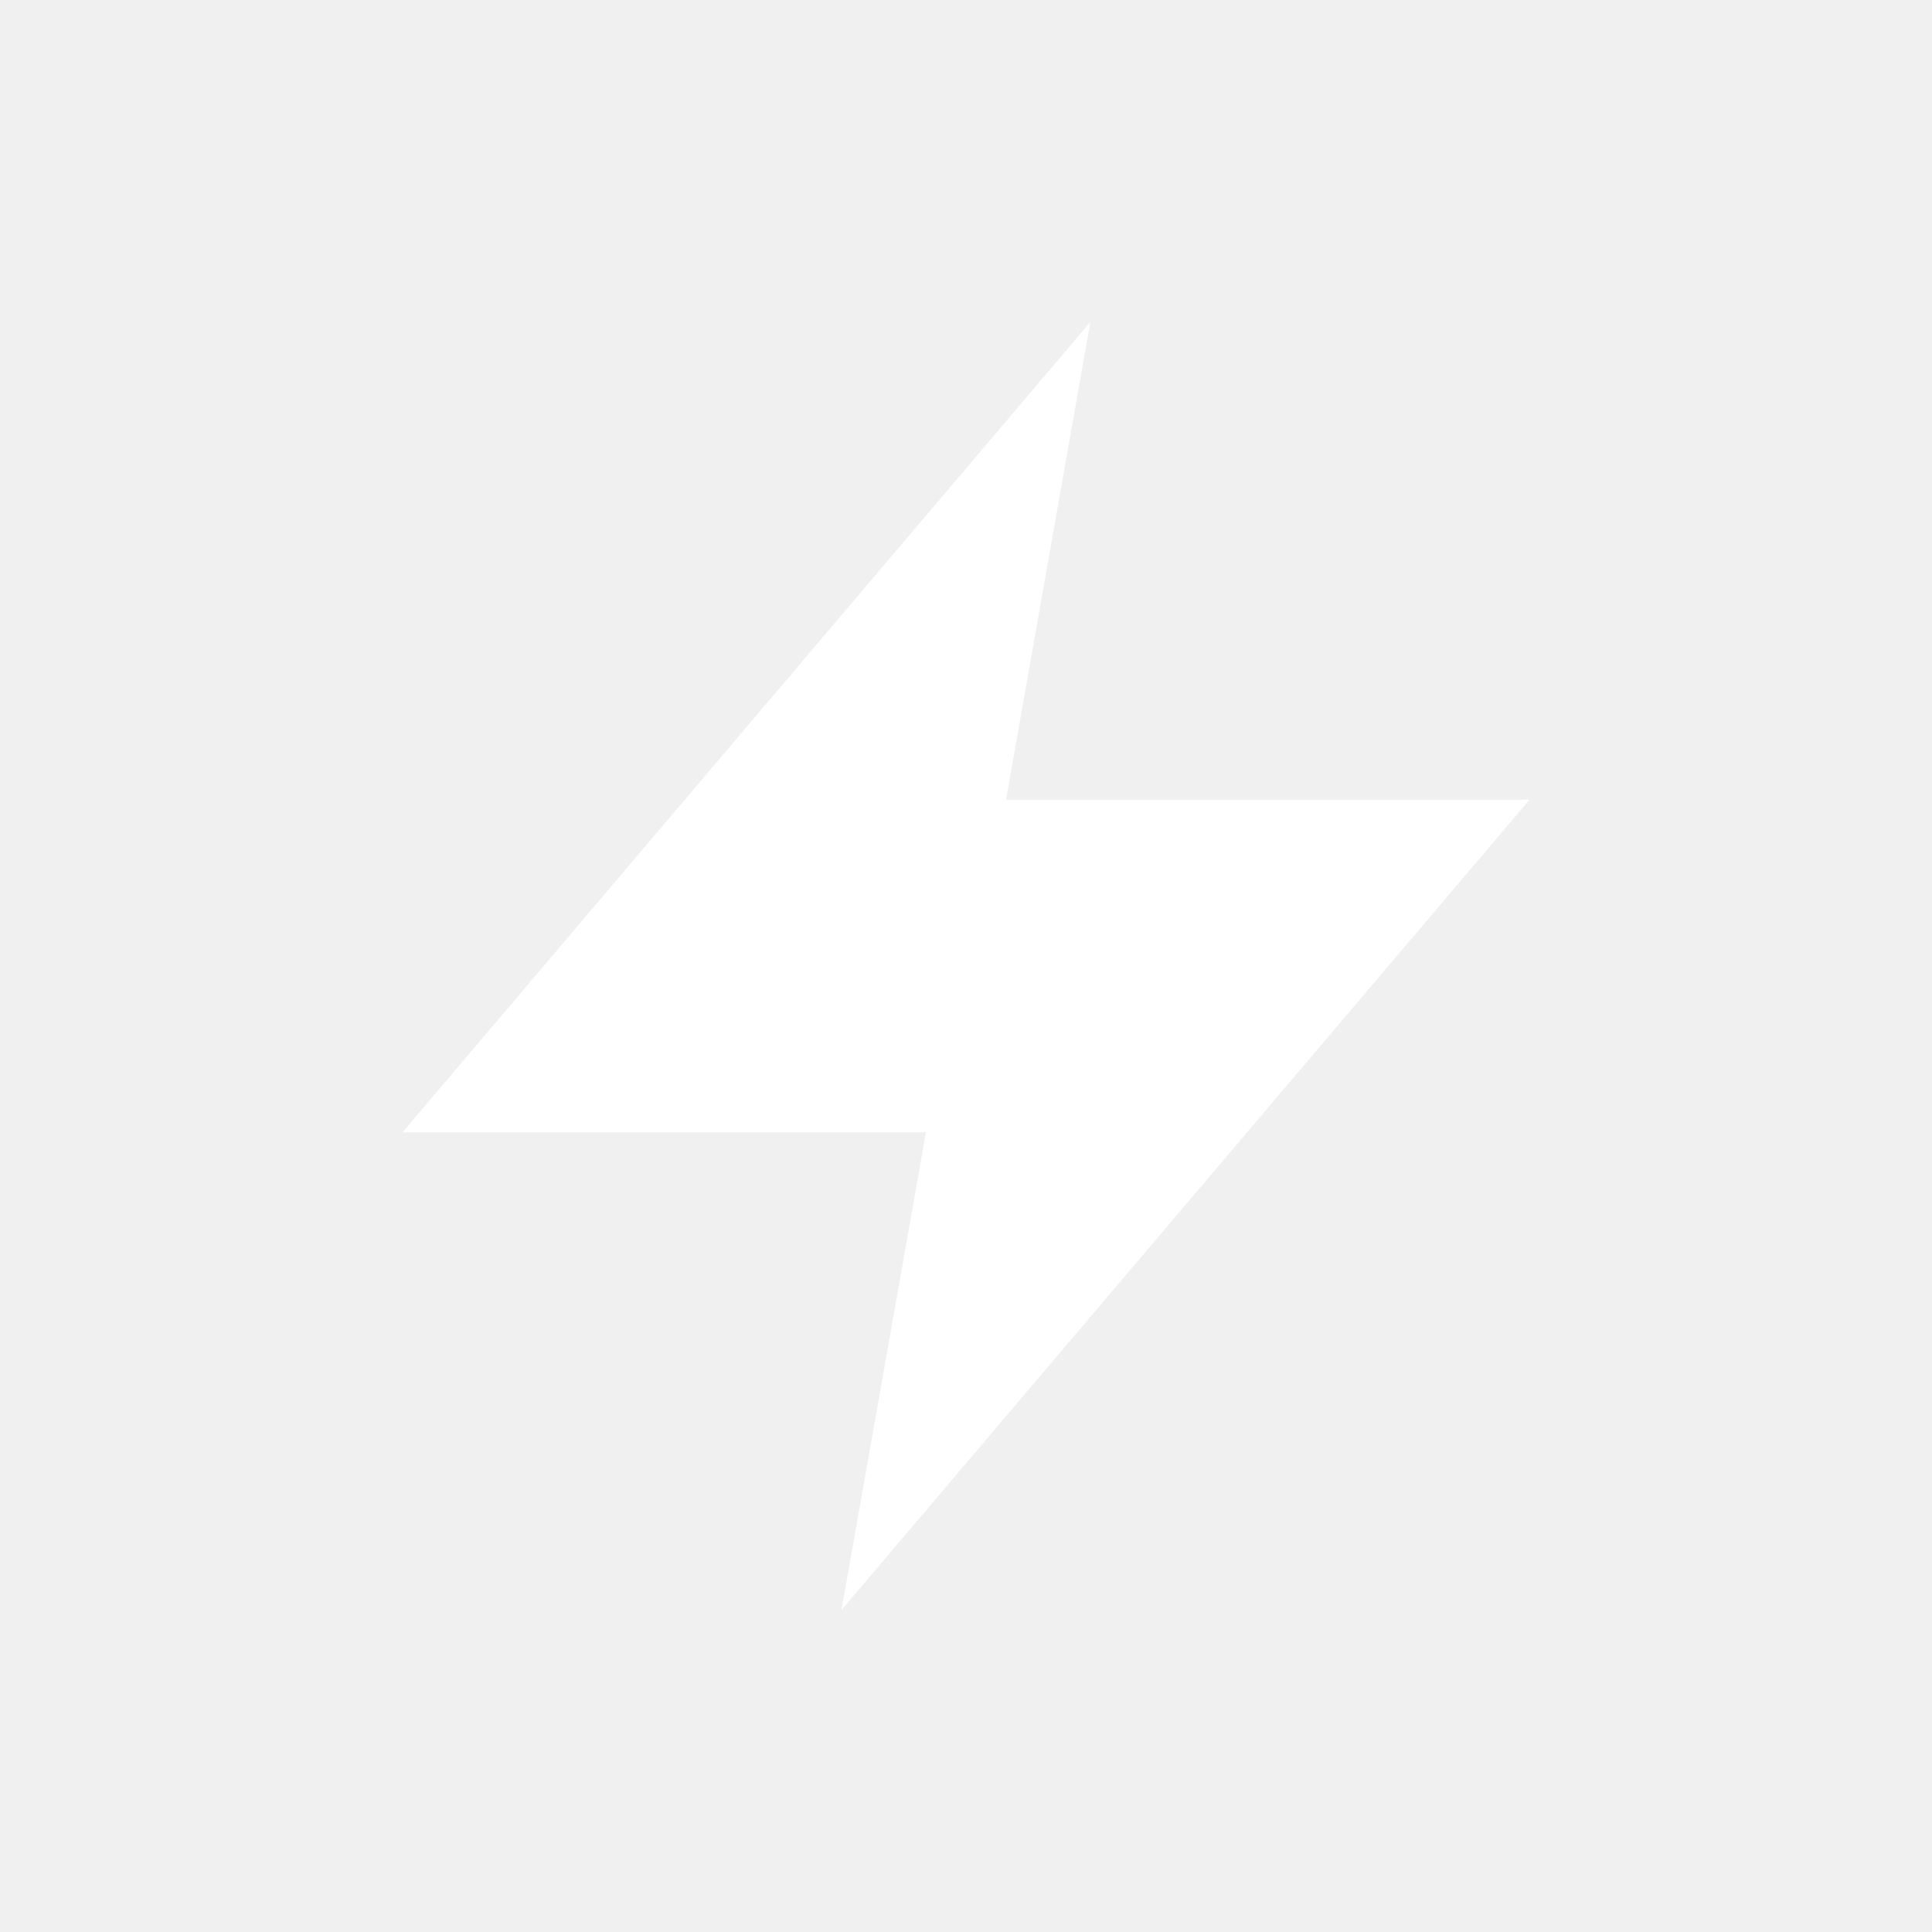
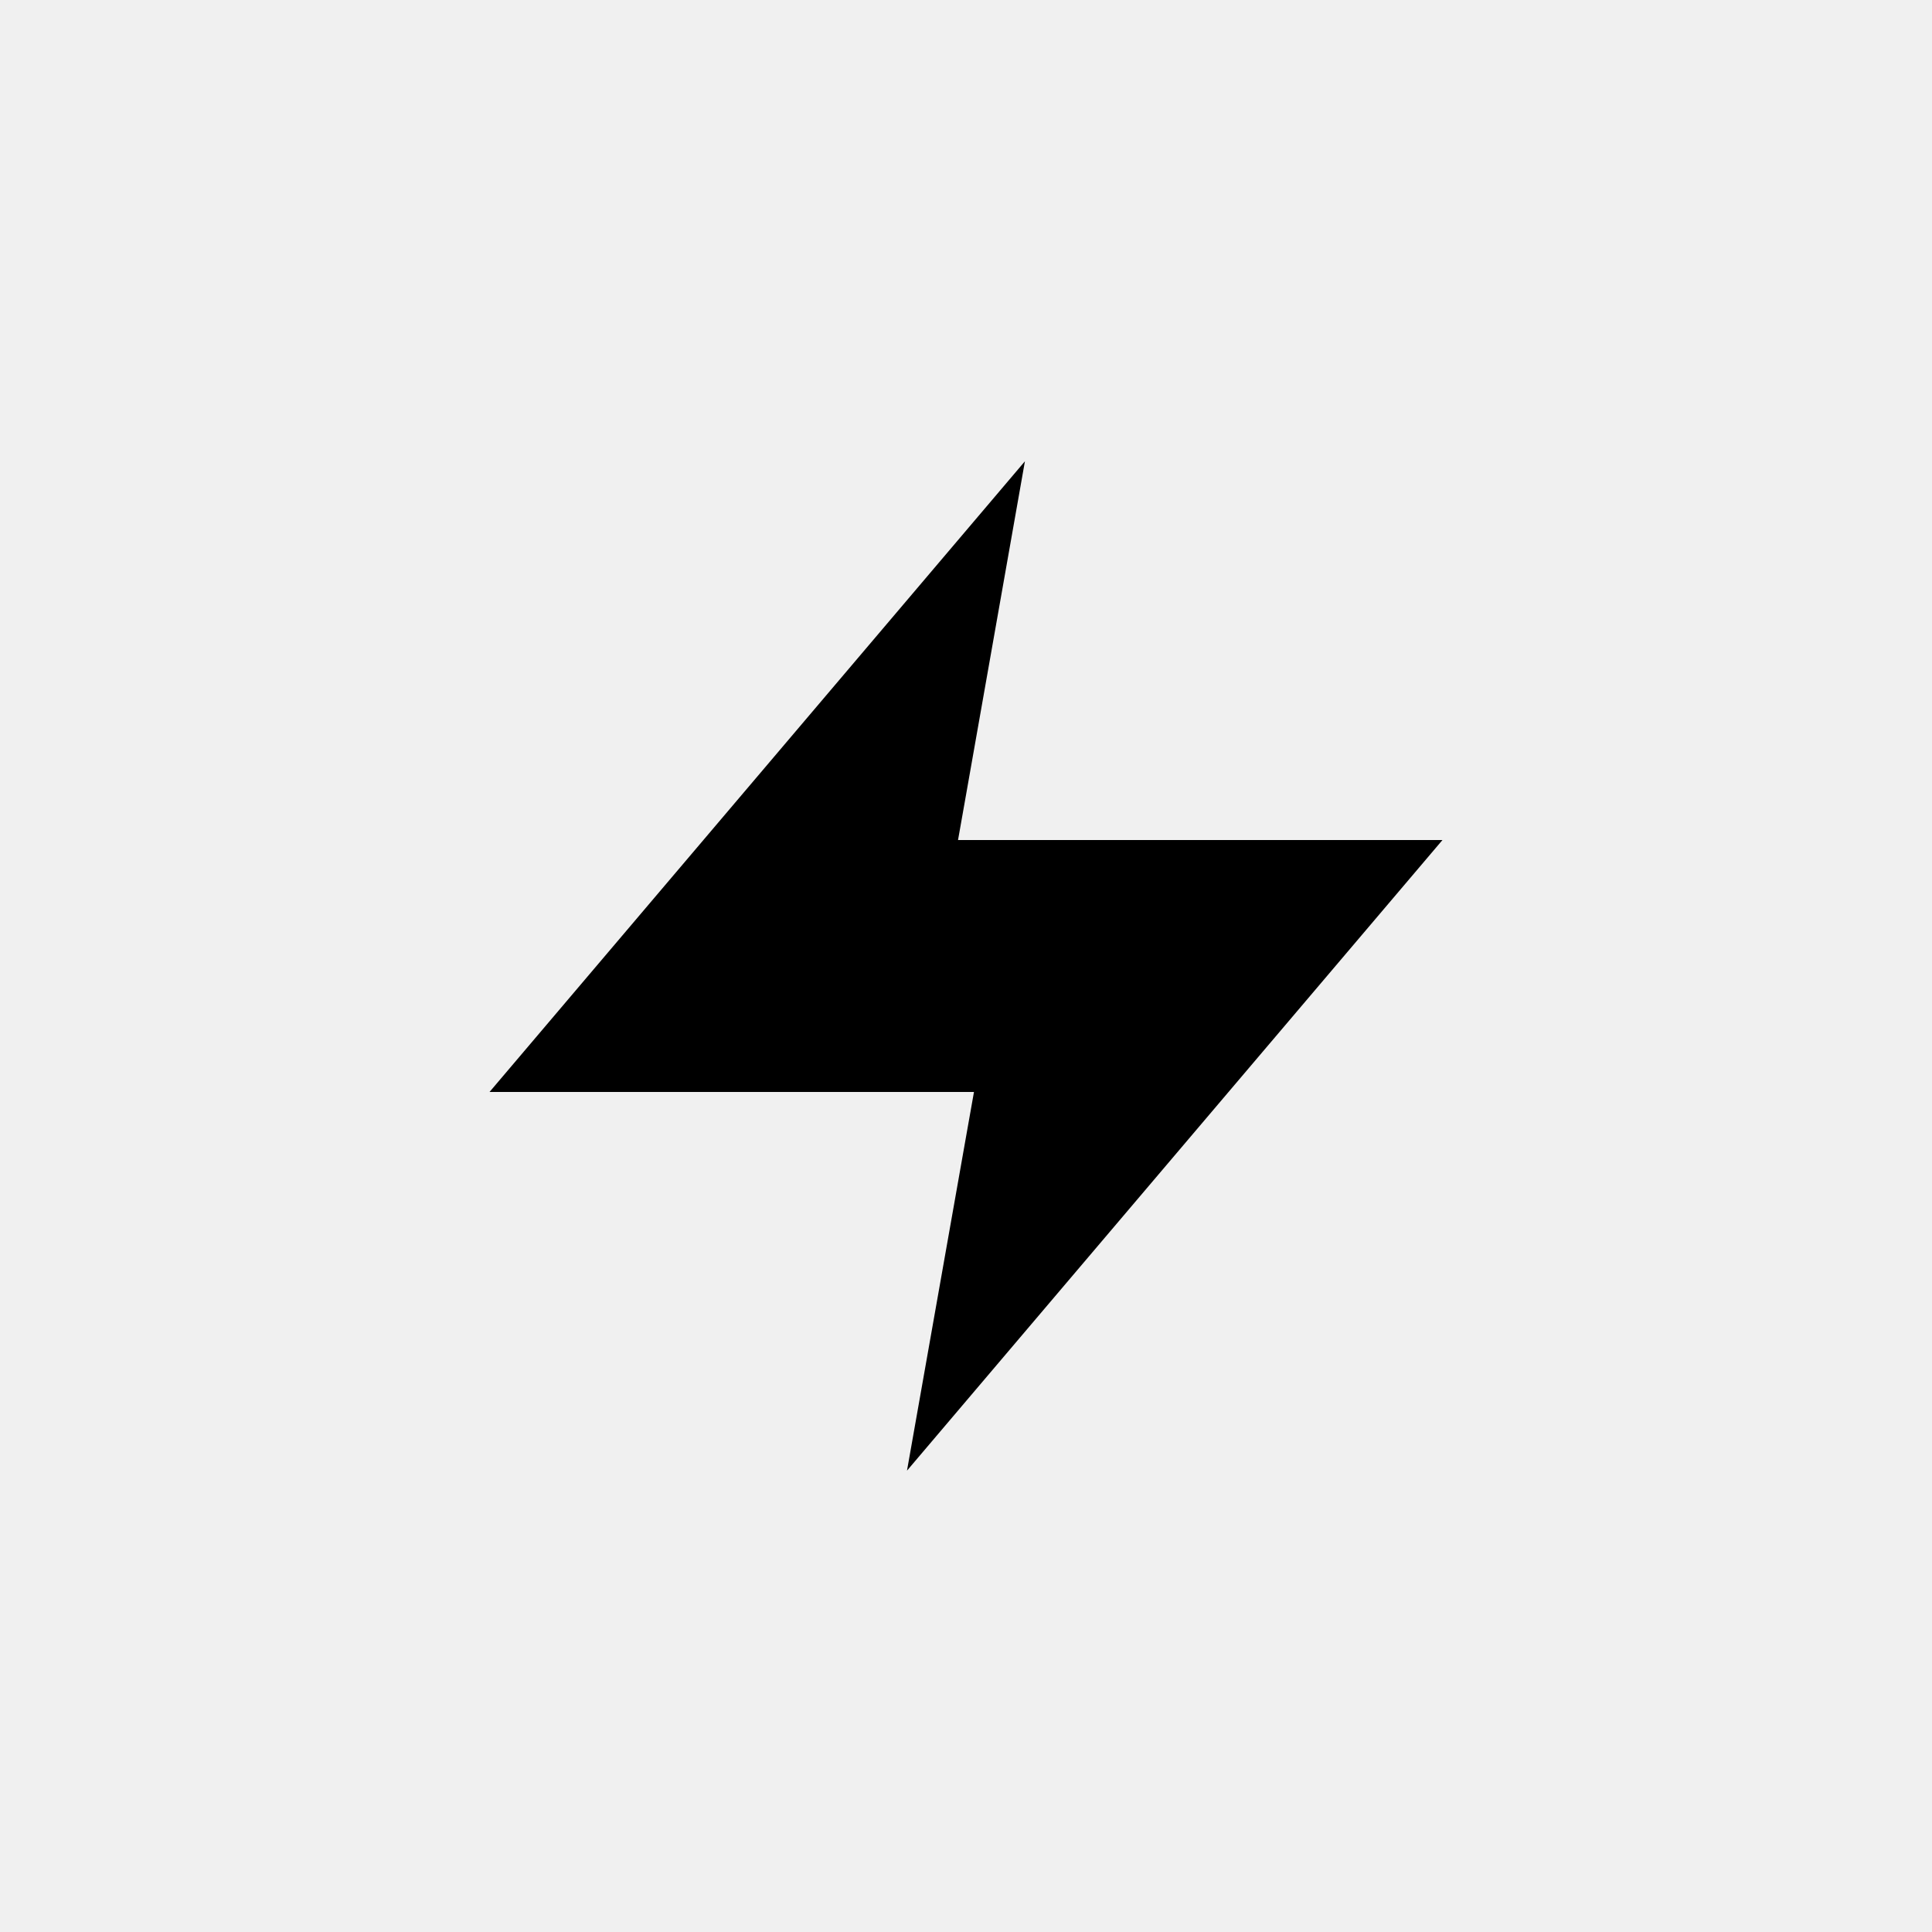
- <svg xmlns="http://www.w3.org/2000/svg" width="24" height="24" viewBox="0 0 24 24" fill="none">
-   <path d="M12.005 9.848L11.901 10.435H17.919L11.267 18.269L11.995 14.152L12.099 13.565H6.081L12.732 5.73L12.005 9.848Z" fill="white" stroke="white" />
+ <svg xmlns="http://www.w3.org/2000/svg" width="24" height="24" viewBox="0 0 24 24">
+   <path d="M12.005 9.848L11.901 10.435H17.919L11.267 18.269L11.995 14.152L12.099 13.565H6.081L12.732 5.73L12.005 9.848Z" />
</svg>
